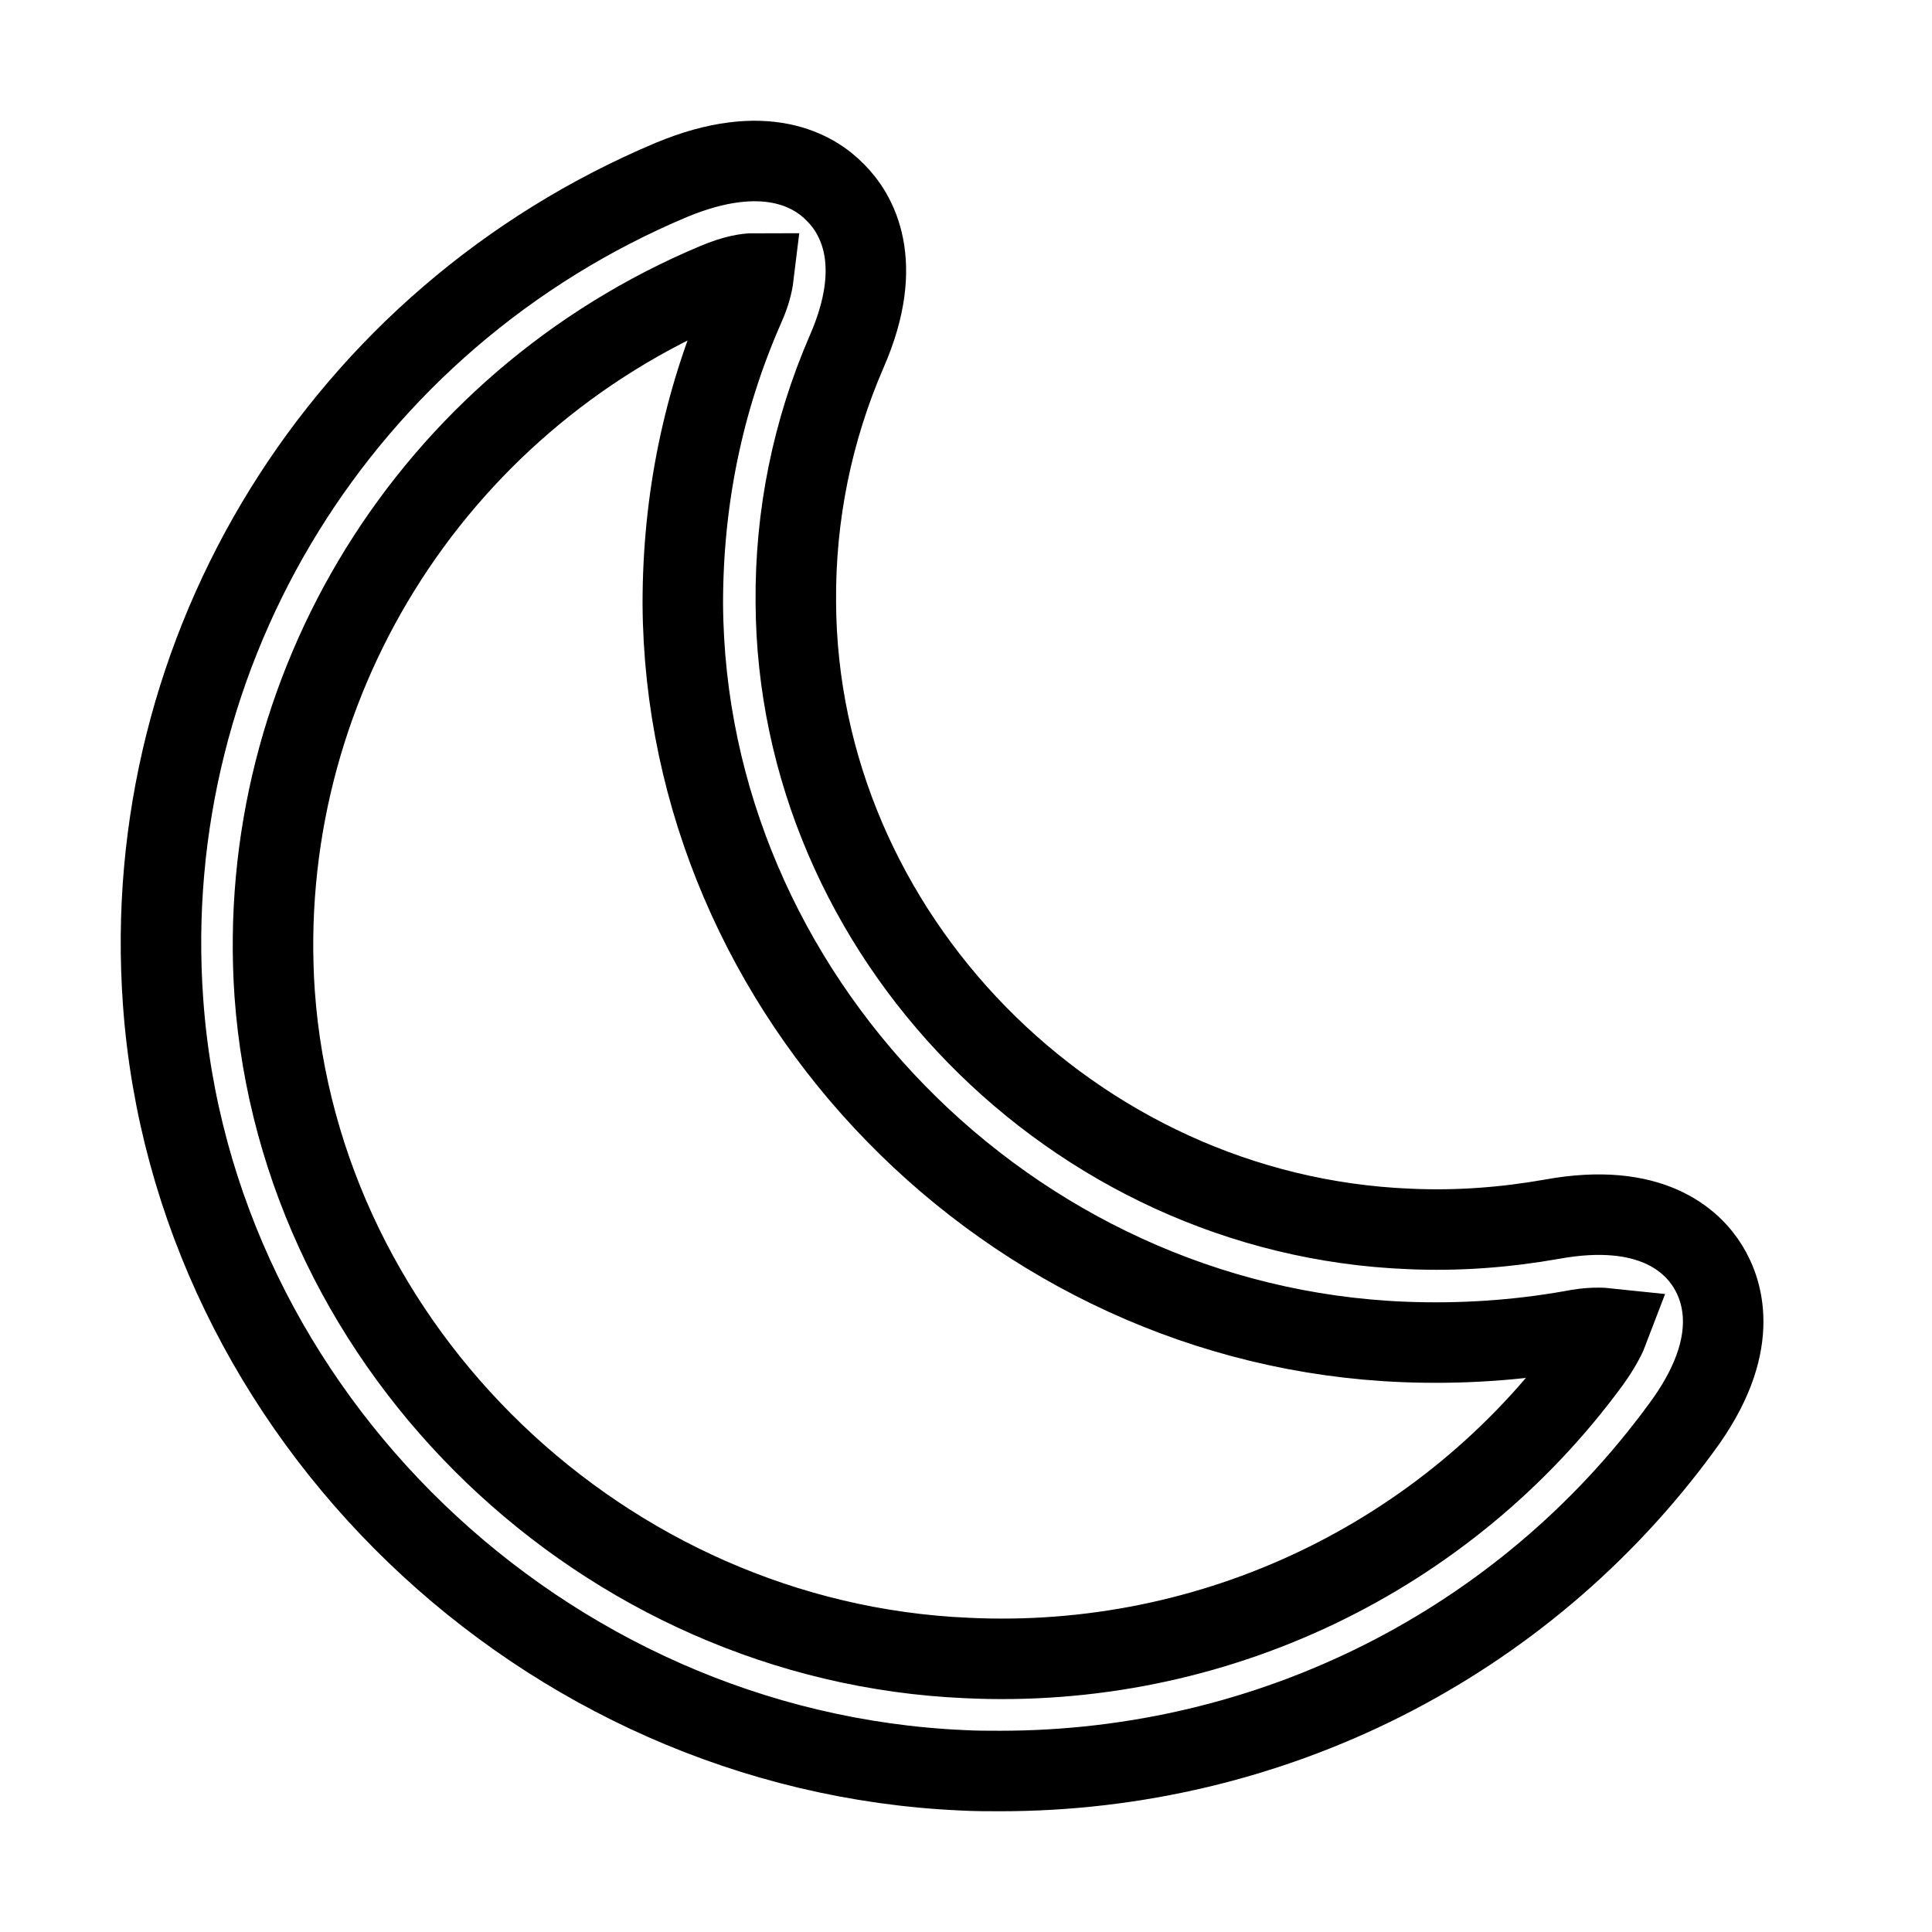
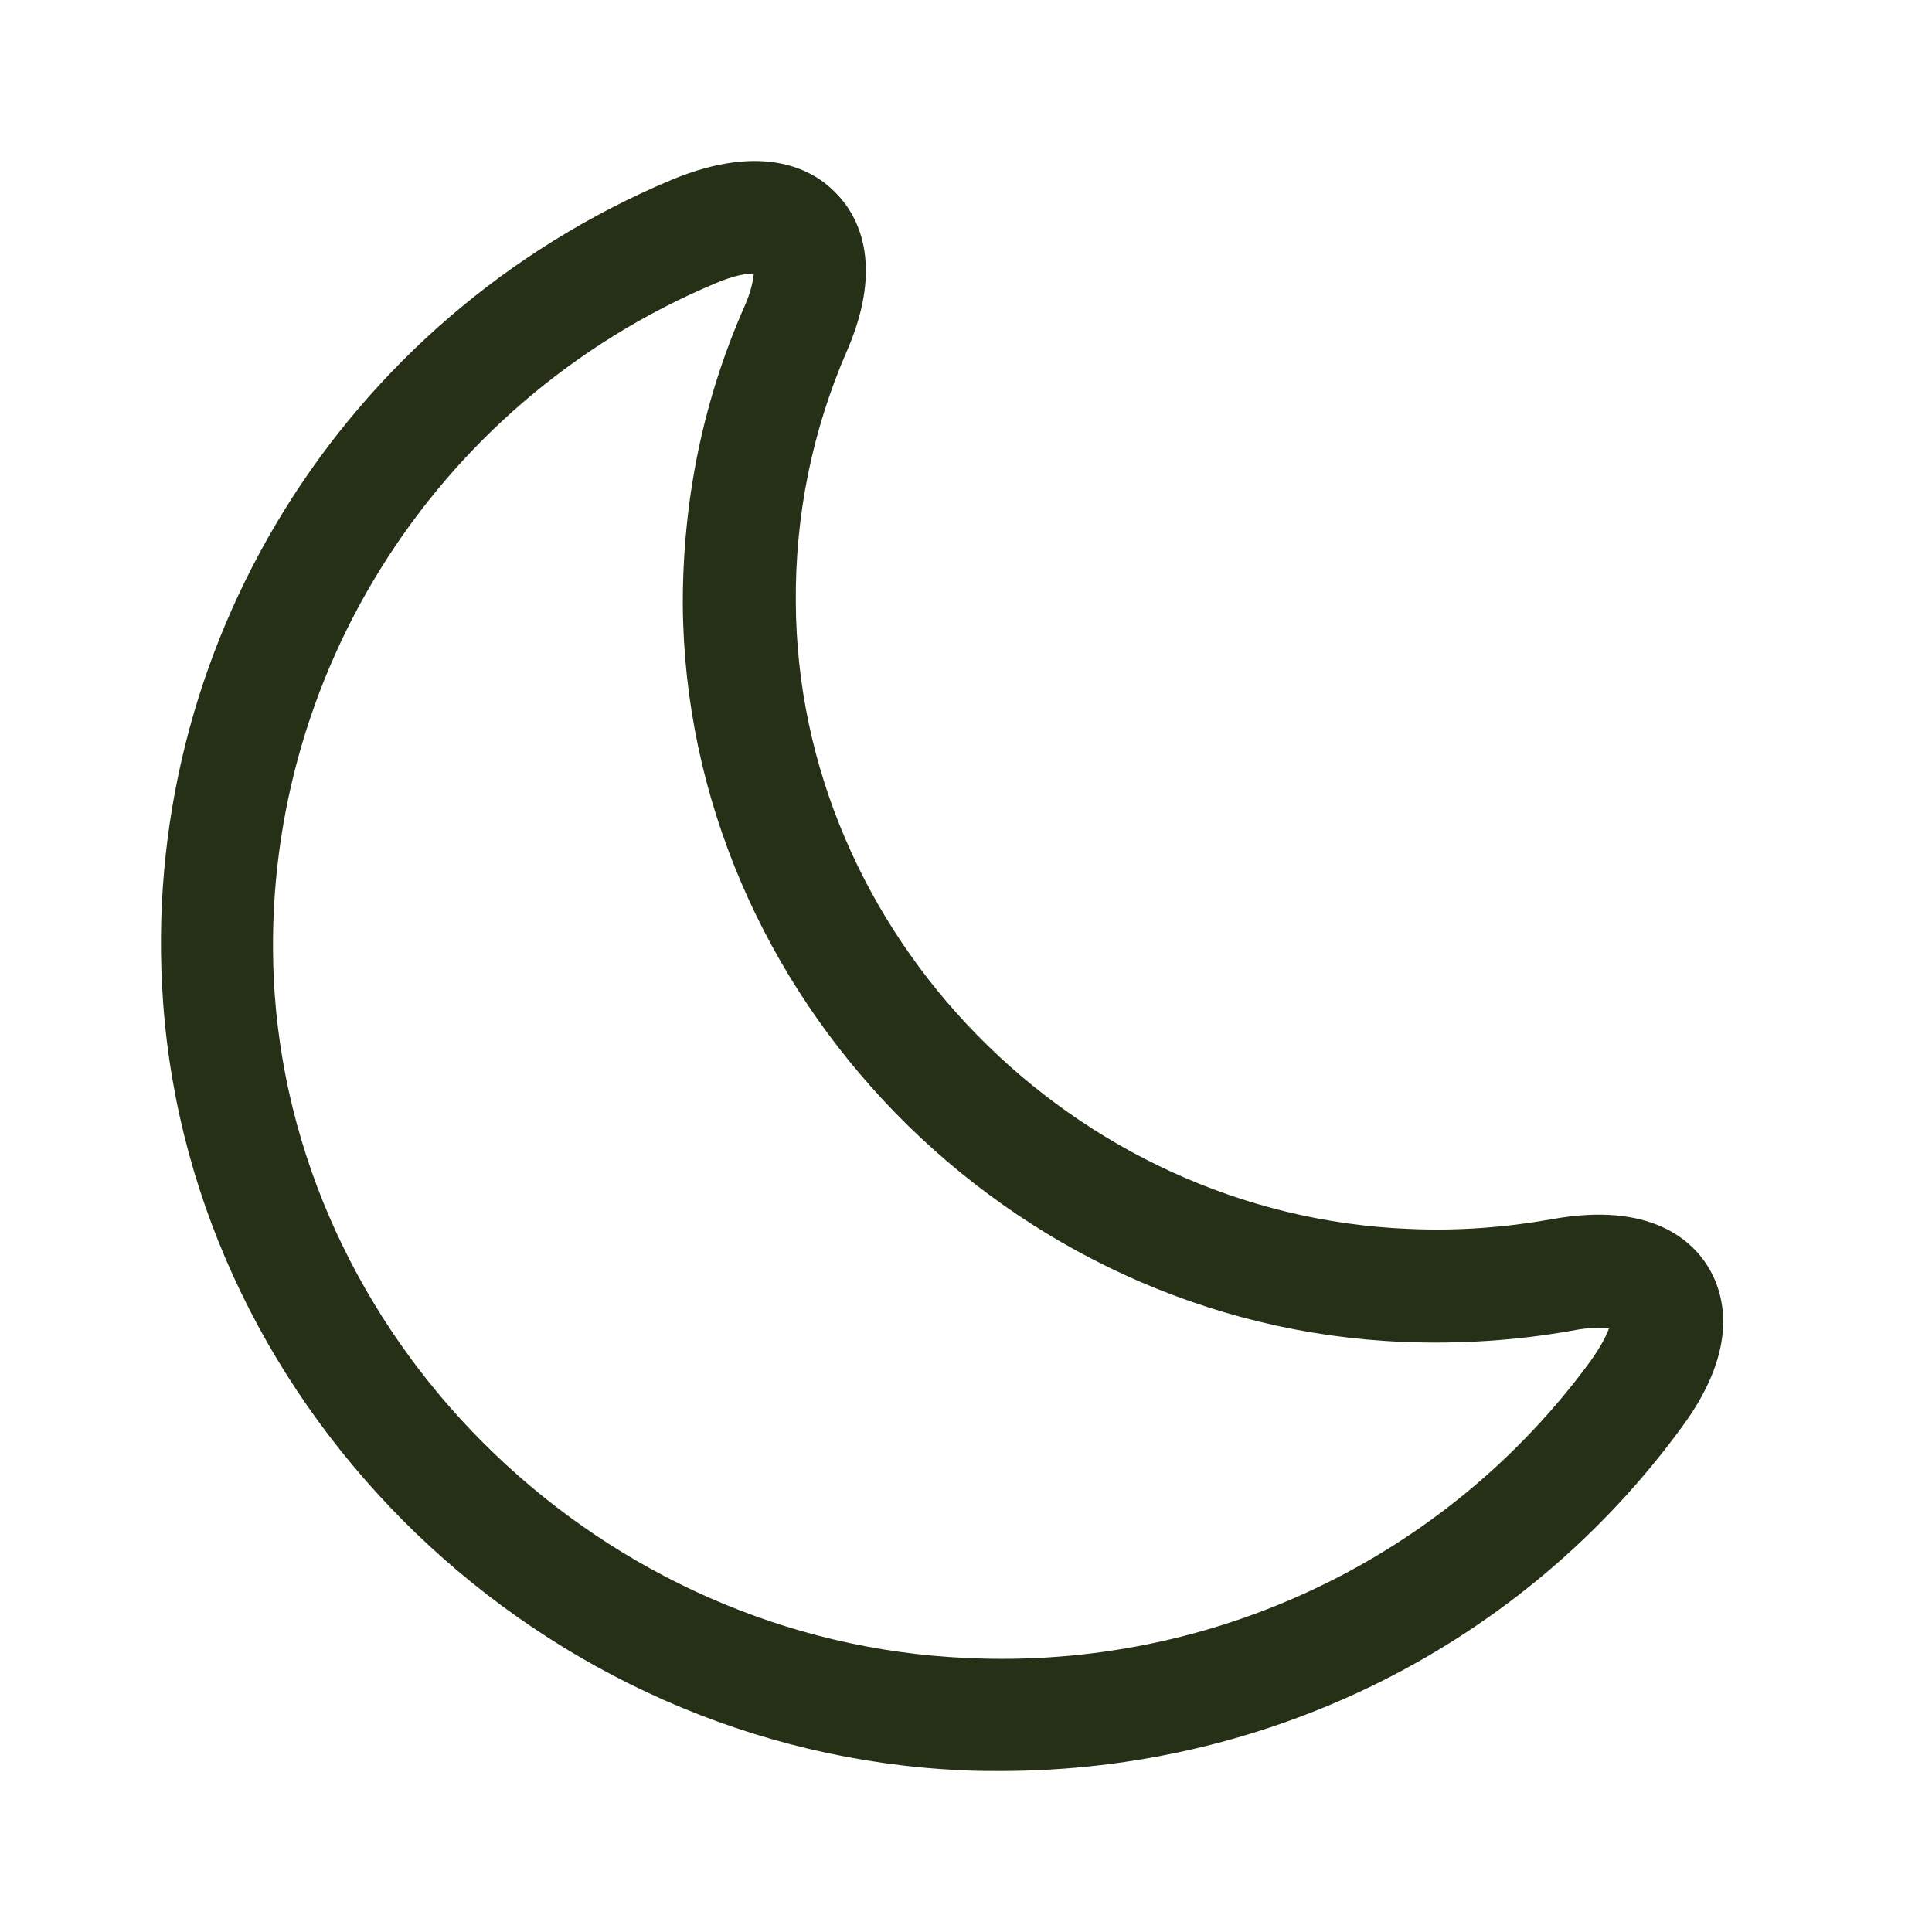
<svg xmlns="http://www.w3.org/2000/svg" width="24" height="24" viewBox="0 0 24 24" fill="none">
-   <path d="M12.425 22C12.267 22 12.109 22 11.951 21.991C6.742 21.758 2.389 17.563 2.026 12.447C1.71 8.057 4.25 3.955 8.342 2.234C9.505 1.751 10.119 2.123 10.379 2.393C10.64 2.653 11.002 3.258 10.519 4.364C10.091 5.35 9.877 6.402 9.886 7.48C9.905 11.601 13.328 15.098 17.504 15.266C18.109 15.294 18.704 15.247 19.281 15.145C20.508 14.922 21.02 15.415 21.215 15.731C21.411 16.047 21.634 16.726 20.89 17.731C18.918 20.428 15.783 22 12.425 22ZM3.412 12.345C3.729 16.773 7.505 20.4 12.007 20.596C15.067 20.744 17.969 19.349 19.755 16.912C19.895 16.717 19.96 16.577 19.988 16.503C19.904 16.494 19.755 16.484 19.523 16.531C18.843 16.652 18.137 16.698 17.439 16.67C12.528 16.475 8.51 12.354 8.482 7.499C8.482 6.215 8.733 4.978 9.244 3.816C9.337 3.611 9.356 3.472 9.365 3.397C9.282 3.397 9.133 3.416 8.891 3.518C5.347 5.006 3.152 8.559 3.412 12.345Z" stroke="currentColor" fill="none" />
+   <path d="M12.425 22C12.267 22 12.109 22 11.951 21.991C6.742 21.758 2.389 17.563 2.026 12.447C1.71 8.057 4.25 3.955 8.342 2.234C9.505 1.751 10.119 2.123 10.379 2.393C10.64 2.653 11.002 3.258 10.519 4.364C10.091 5.35 9.877 6.402 9.886 7.48C9.905 11.601 13.328 15.098 17.504 15.266C18.109 15.294 18.704 15.247 19.281 15.145C20.508 14.922 21.02 15.415 21.215 15.731C21.411 16.047 21.634 16.726 20.89 17.731C18.918 20.428 15.783 22 12.425 22ZM3.412 12.345C3.729 16.773 7.505 20.4 12.007 20.596C15.067 20.744 17.969 19.349 19.755 16.912C19.895 16.717 19.96 16.577 19.988 16.503C19.904 16.494 19.755 16.484 19.523 16.531C18.843 16.652 18.137 16.698 17.439 16.67C12.528 16.475 8.51 12.354 8.482 7.499C8.482 6.215 8.733 4.978 9.244 3.816C9.337 3.611 9.356 3.472 9.365 3.397C9.282 3.397 9.133 3.416 8.891 3.518C5.347 5.006 3.152 8.559 3.412 12.345Z" fill="#253017" />
</svg>
